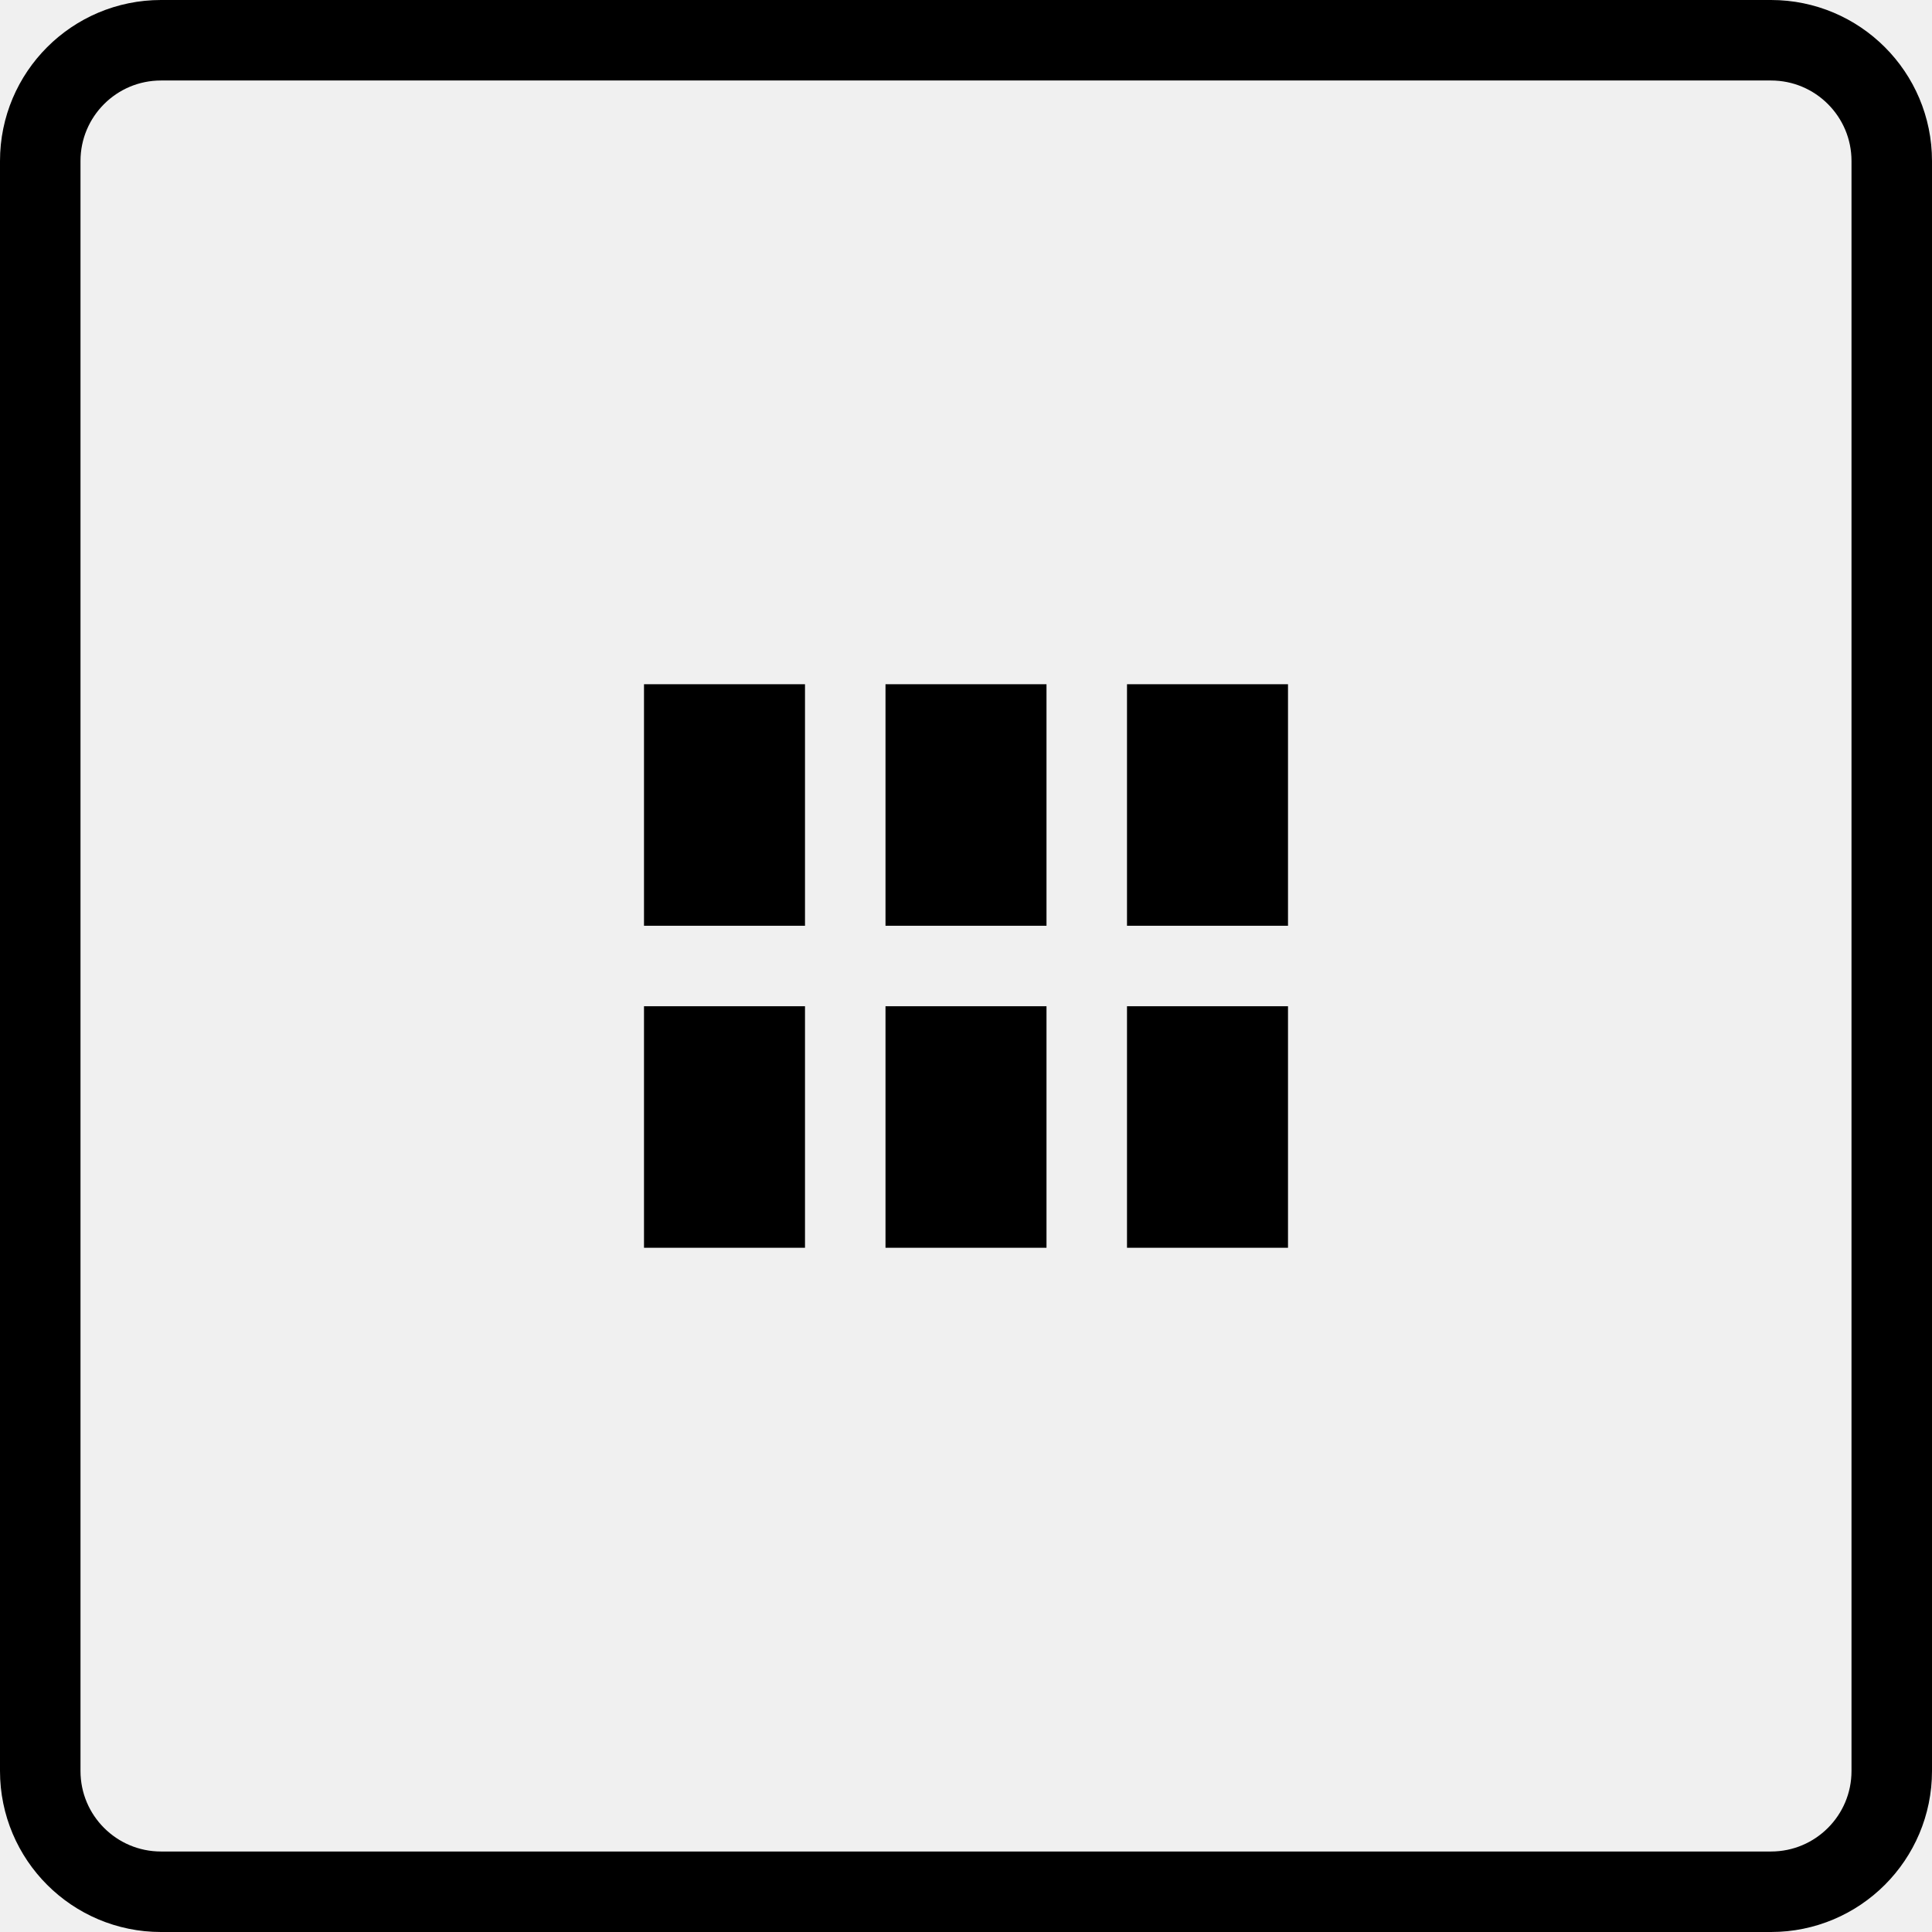
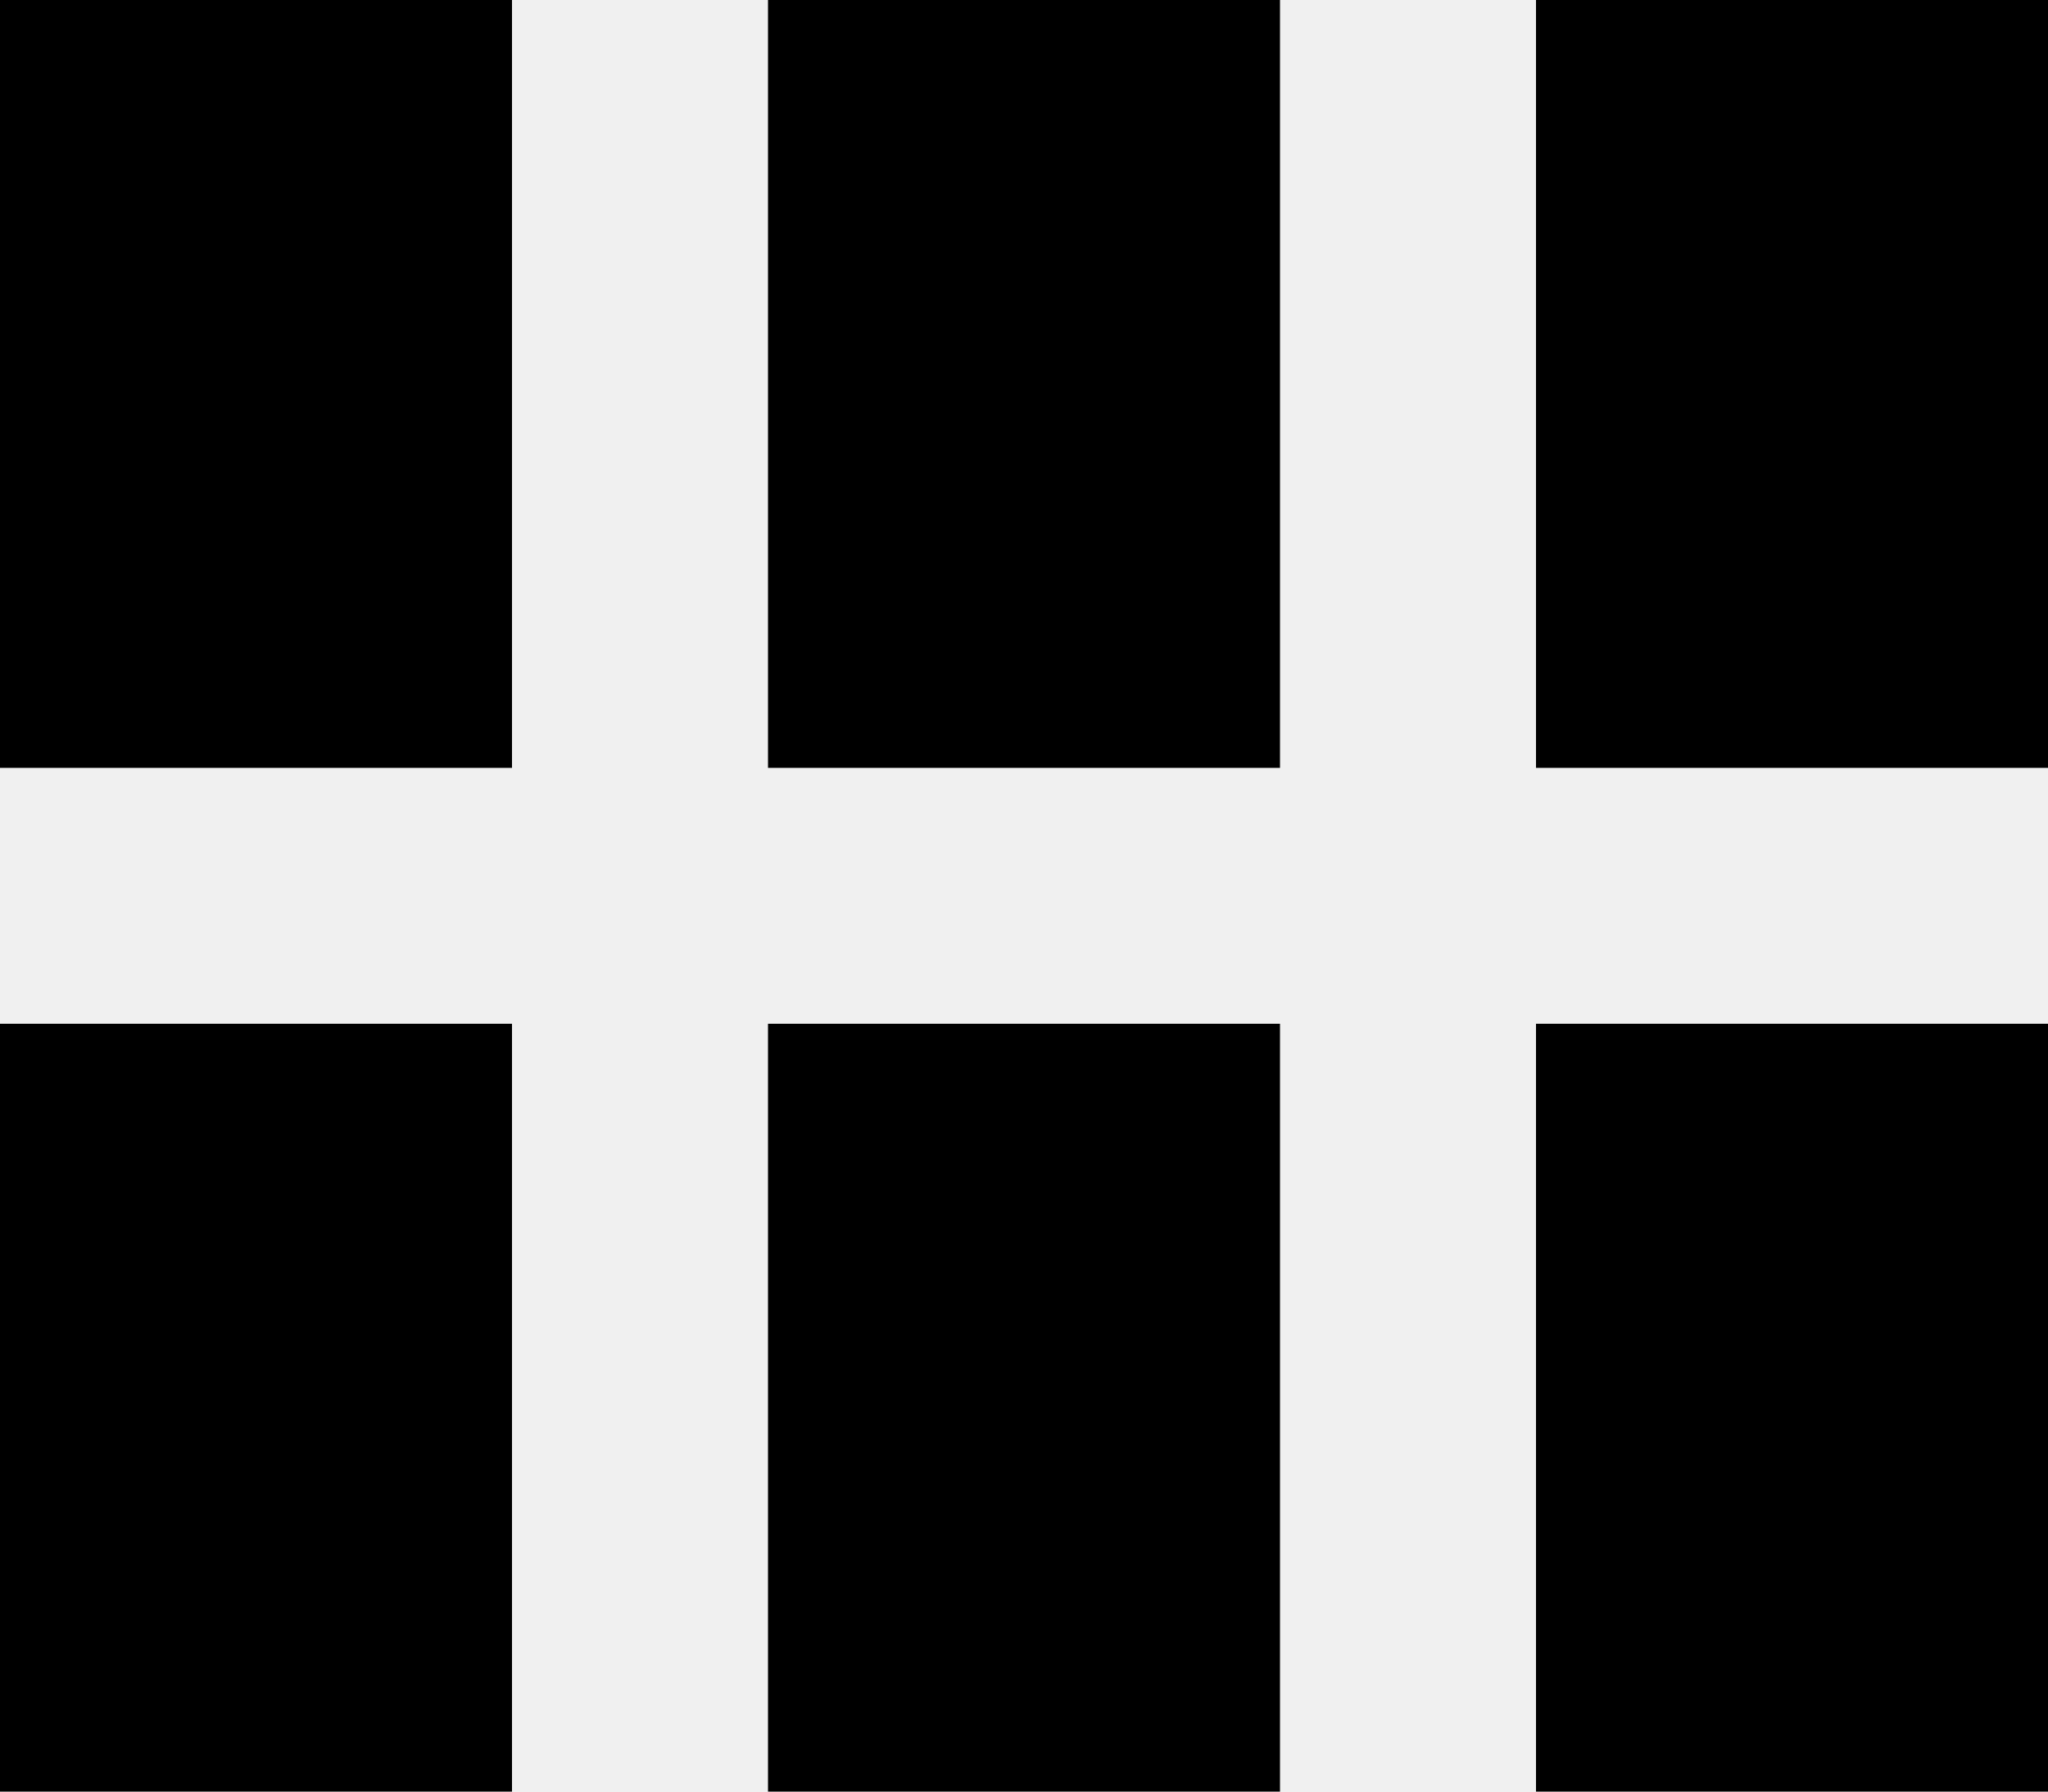
- <svg xmlns="http://www.w3.org/2000/svg" width="48" height="48" fill="none" viewBox="0 0 48 48">
-   <rect width="46" height="46" x="1" y="1" stroke="#000" stroke-width="2" rx="3" />
+ <svg xmlns="http://www.w3.org/2000/svg" width="16" height="14" fill="none" viewBox="0 0 16 14">
  <g fill="#000" clip-path="url(#a)">
-     <path d="M20 17h-4v6h4zM32 17h-4v6h4zM26 17h-4v6h4zM20 25h-4v6h4zM32 25h-4v6h4zM26 25h-4v6h4z" />
+     <path d="M4 0H0v6h4zM16 0h-4v6h4zM10 0H6v6h4zM4 8H0v6h4zM16 8h-4v6h4zM10 8H6v6h4z" />
  </g>
  <defs>
    <clipPath id="a">
-       <path fill="#fff" d="M16 17h16v14H16z" />
+       <path fill="#fff" d="M0 0h16v14H0z" />
    </clipPath>
  </defs>
</svg>
